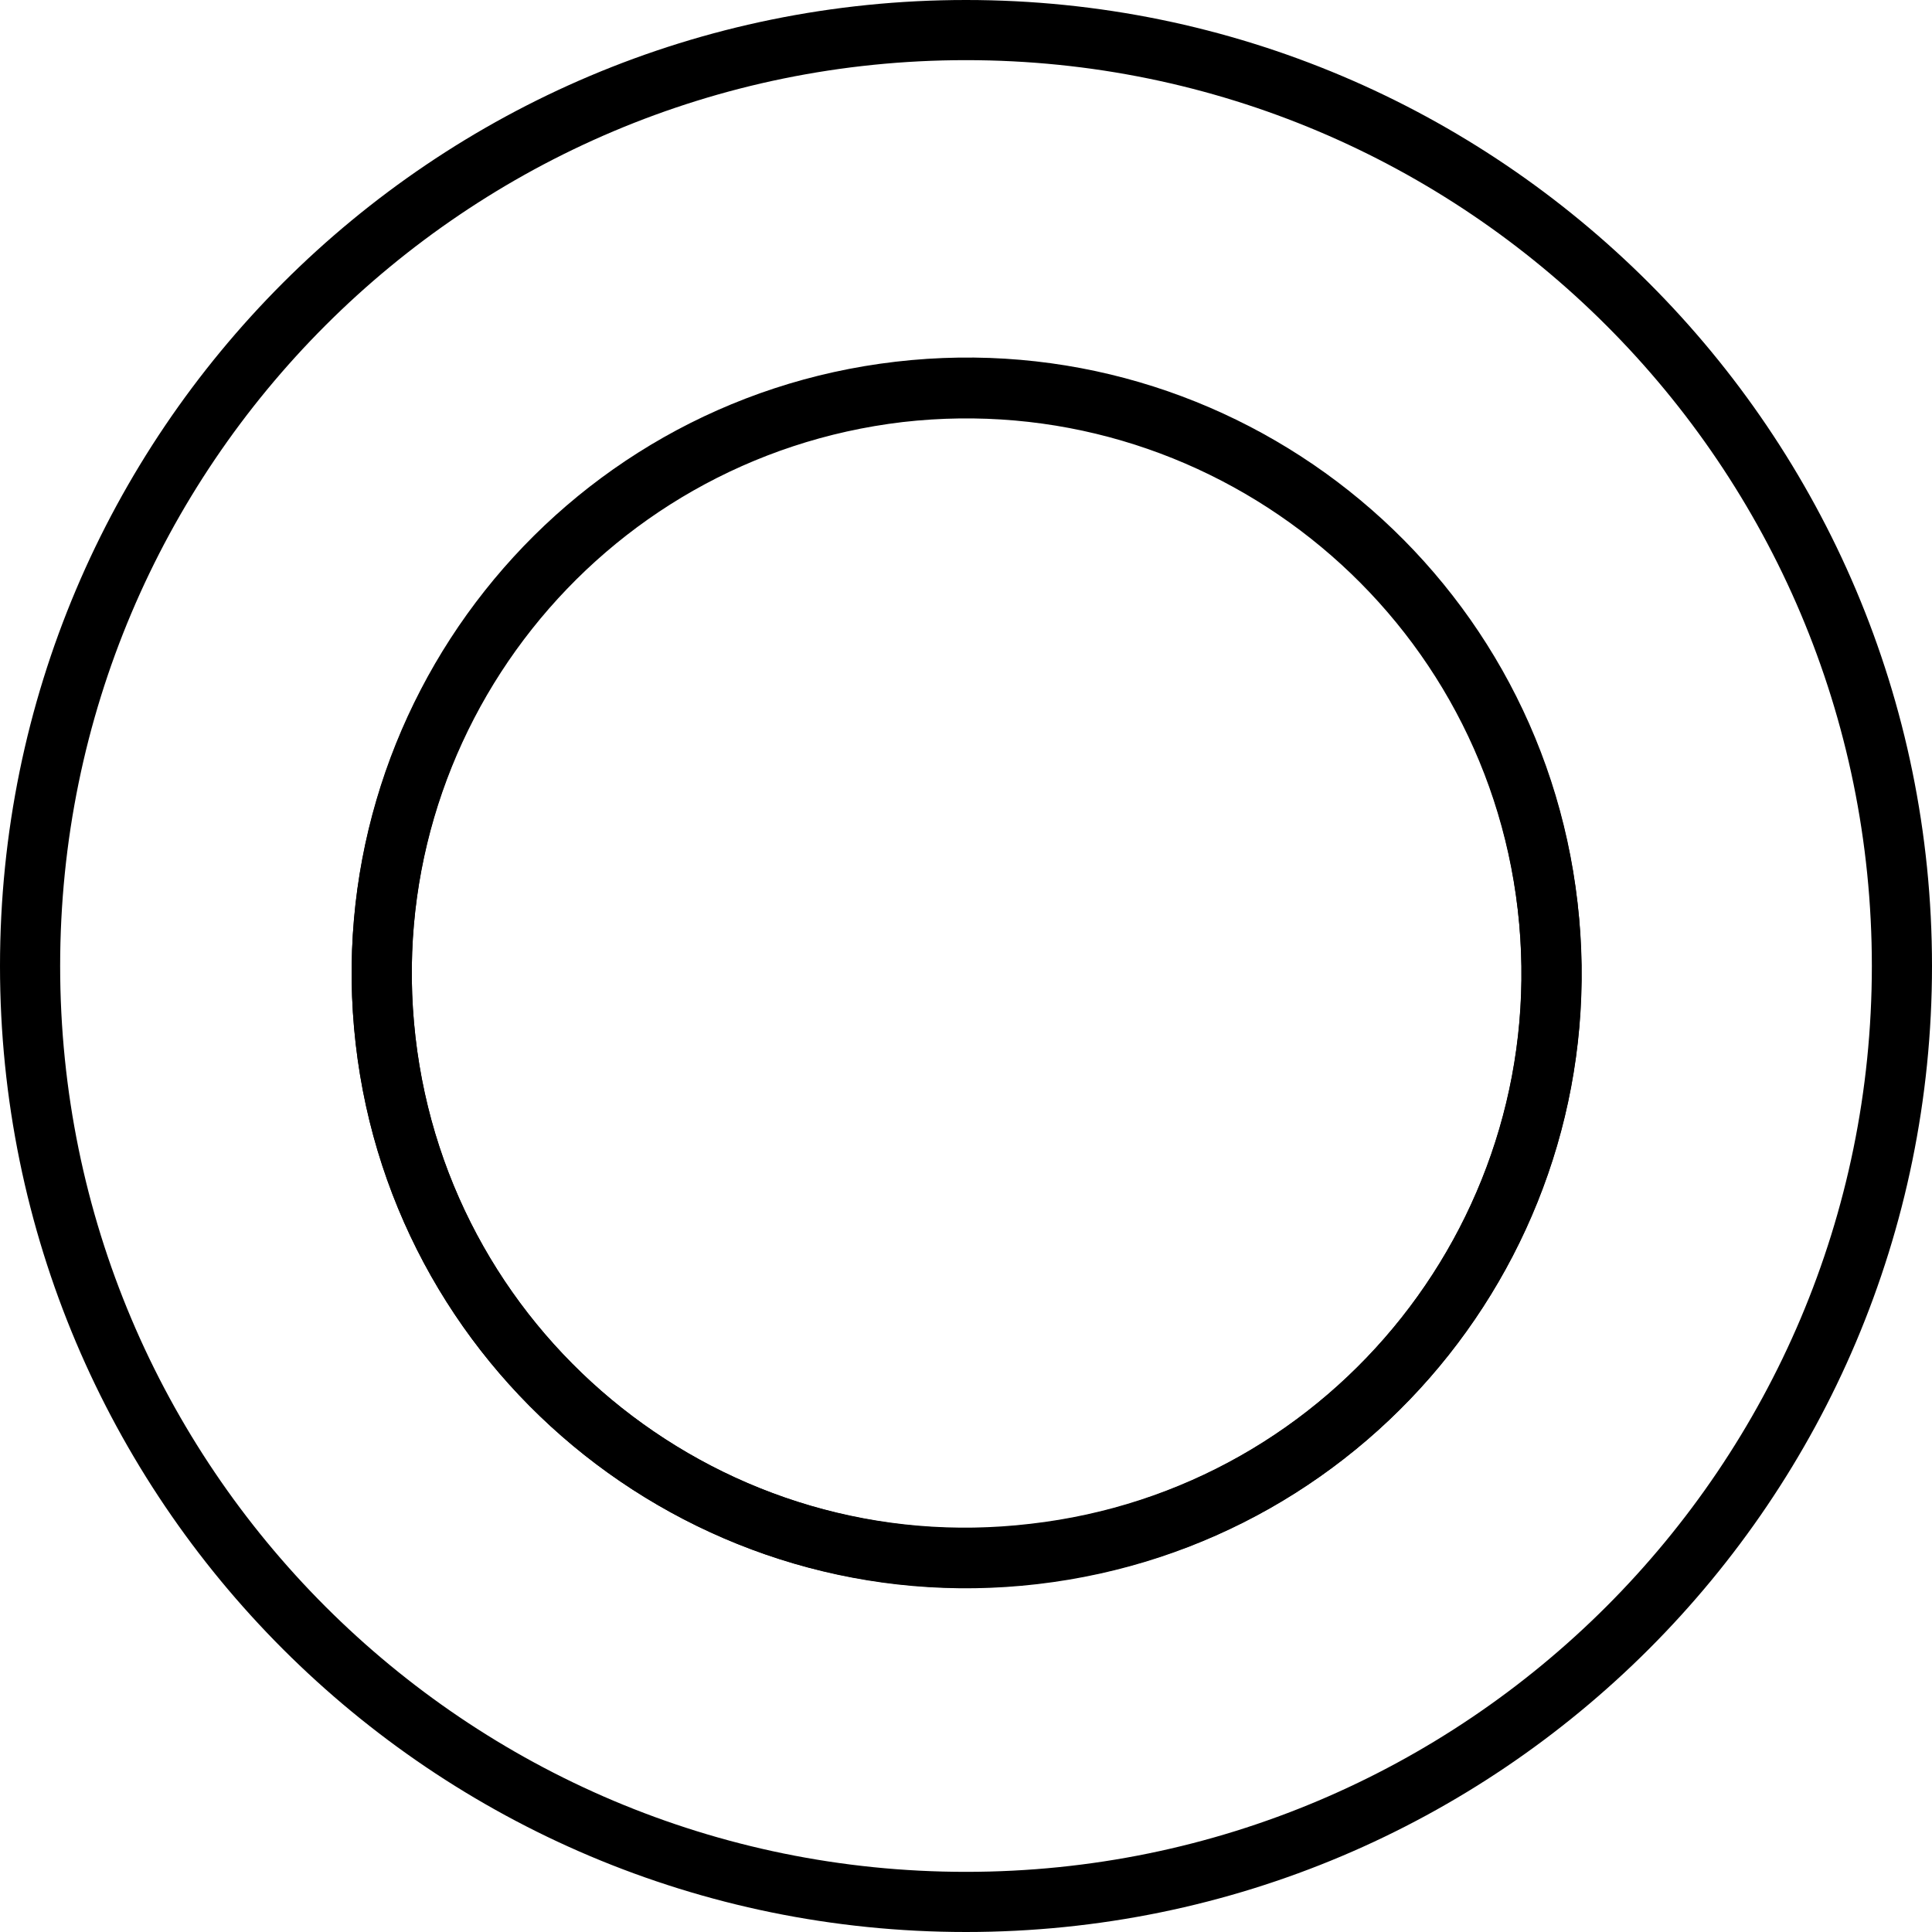
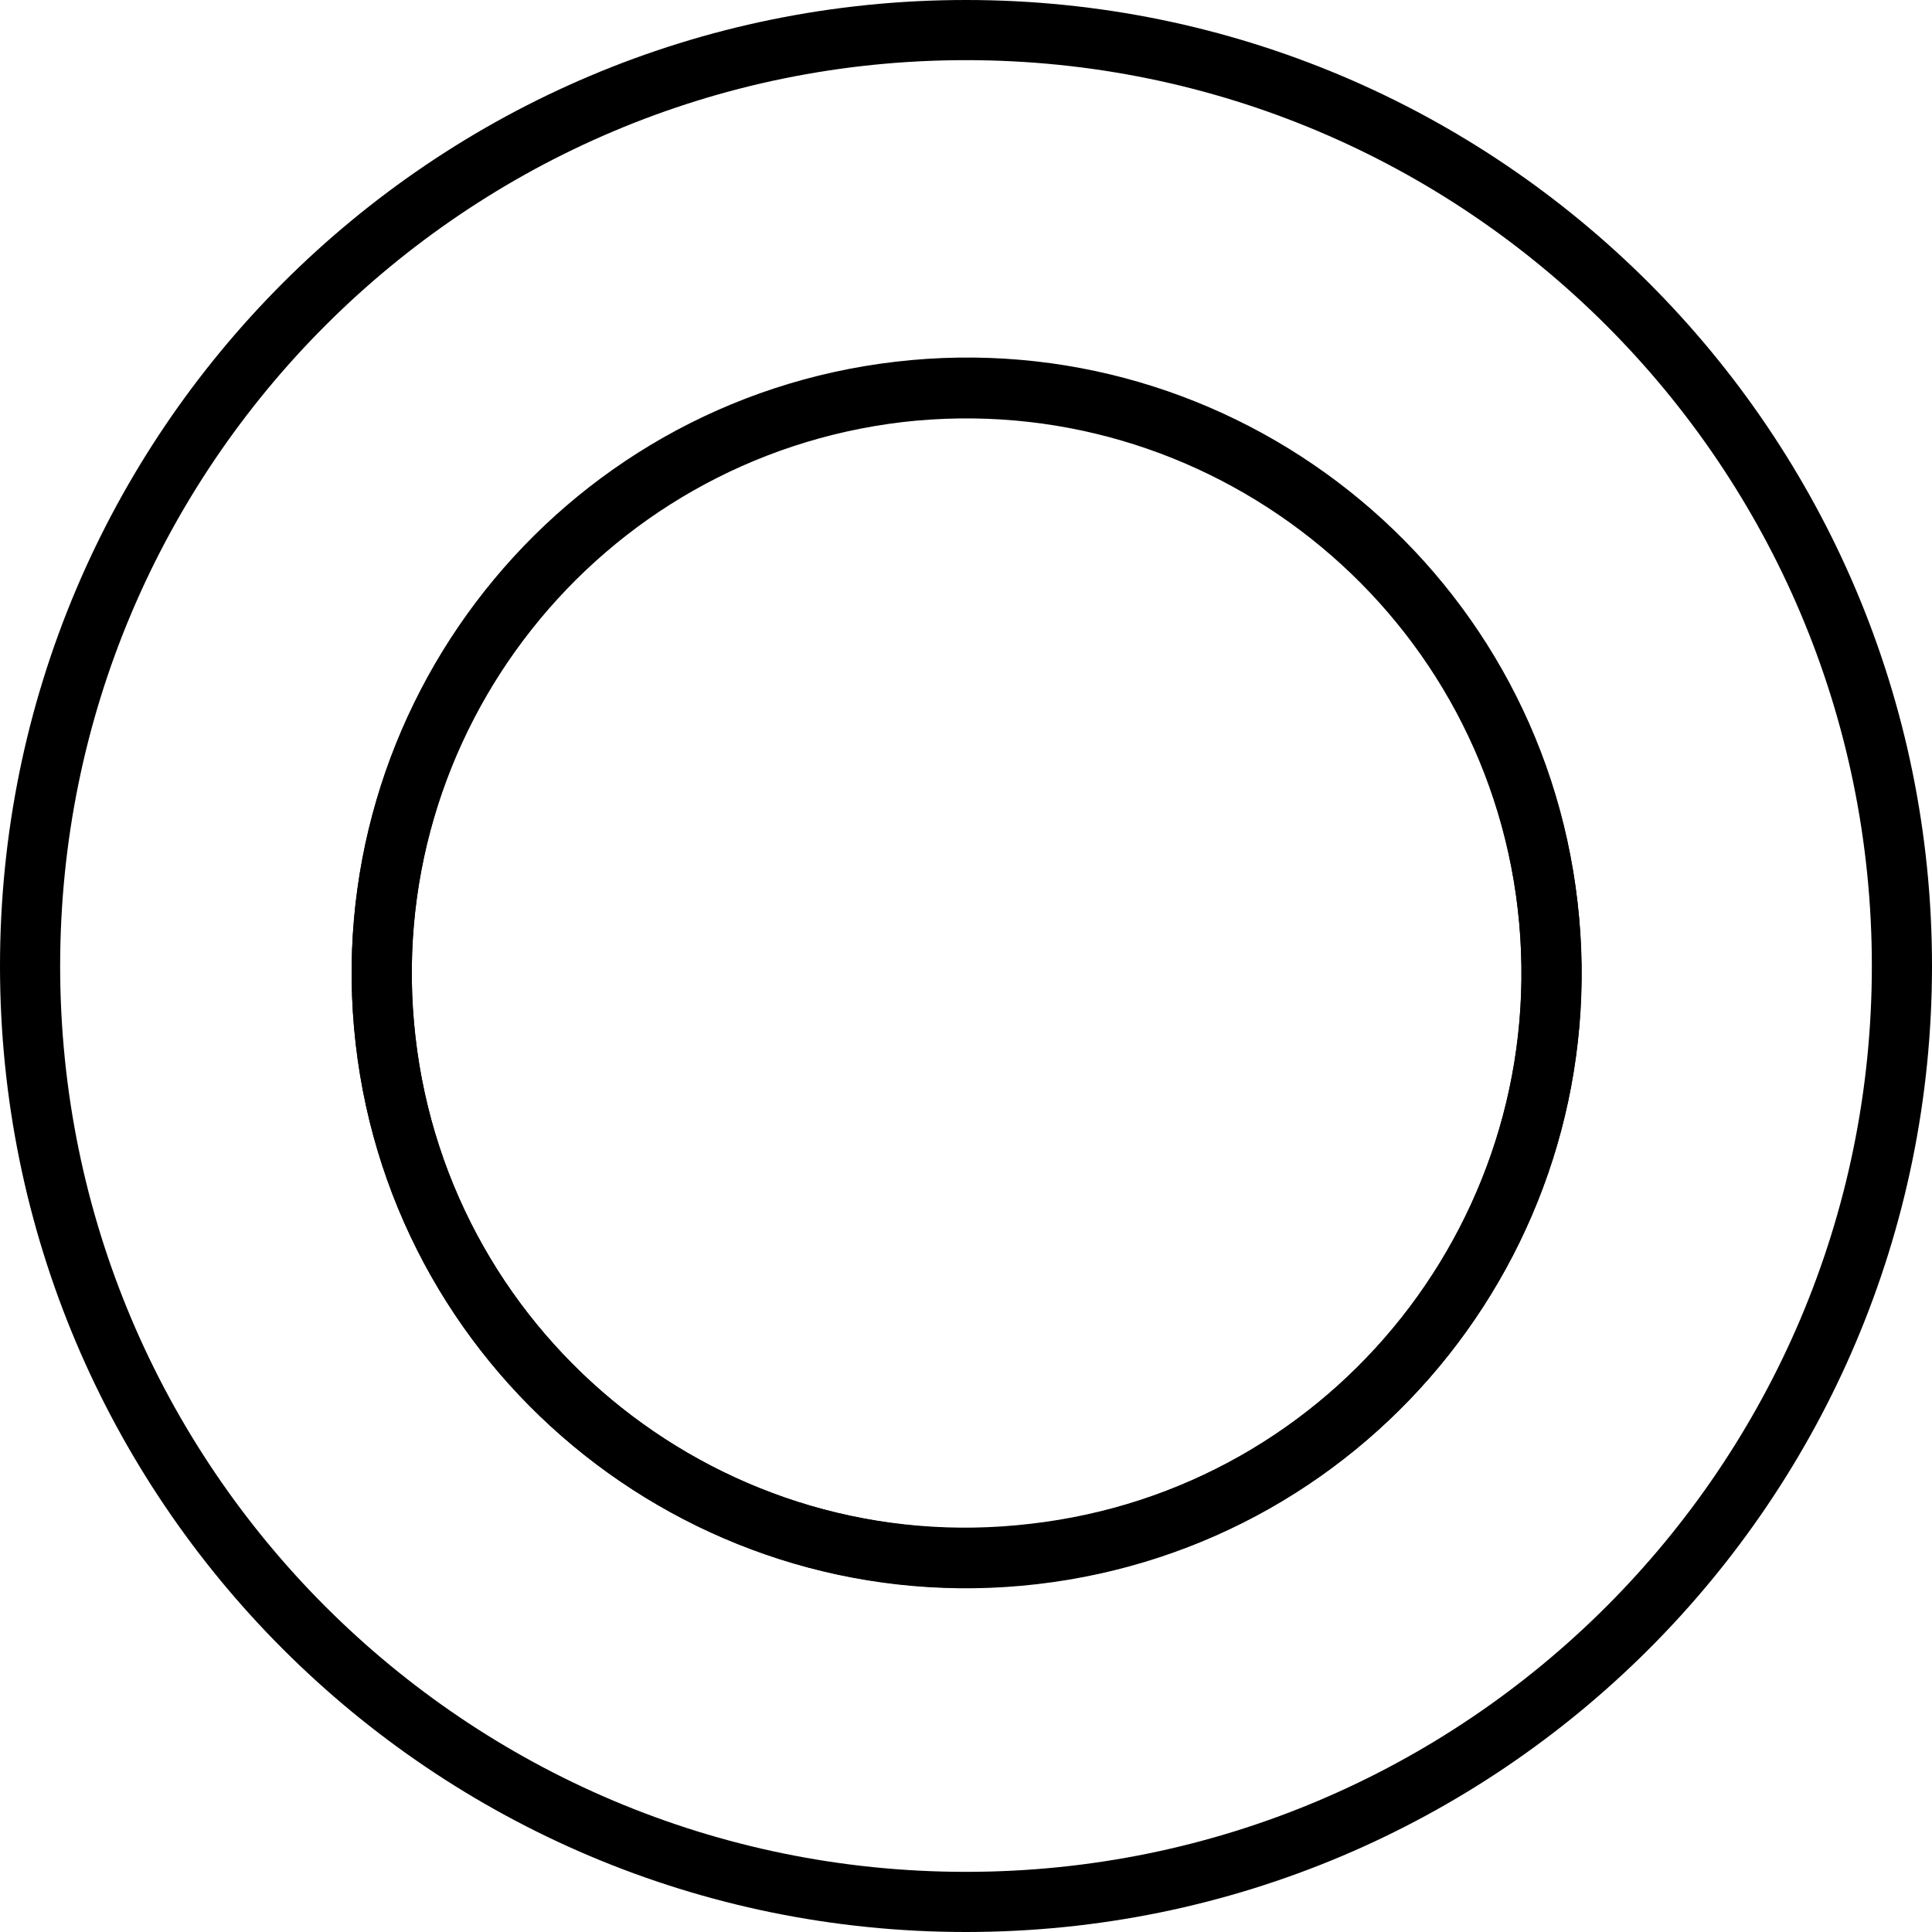
- <svg xmlns="http://www.w3.org/2000/svg" id="Layer_1" data-name="Layer 1" viewBox="0 0 32.12 32.12">
+ <svg xmlns="http://www.w3.org/2000/svg" id="Layer_2" data-name="Layer 2" viewBox="0 0 32.12 32.12">
  <defs>
    <style>
      .cls-1, .cls-2, .cls-3 {
        fill: none;
      }

      .cls-2, .cls-4 {
        stroke: #000;
        stroke-miterlimit: 10;
      }

      .cls-3 {
        stroke: #231f20;
        stroke-width: 3.6px;
      }

      .cls-4 {
        fill: url(#_10_lpi_50_);
        fill-rule: evenodd;
      }
    </style>
-     <pattern id="_10_lpi_50_" data-name="10 lpi 50%" x="0" y="0" width="72" height="72" patternTransform="translate(-1291.56 -522.51) scale(1.08)" patternUnits="userSpaceOnUse" viewBox="0 0 72 72">
+     <pattern id="_10_lpi_50_" data-name="10 lpi 50%" x="0" y="0" width="72" height="72" patternTransform="translate(-384.84 595.66) scale(1.08)" patternUnits="userSpaceOnUse" viewBox="0 0 72 72">
      <g>
        <rect class="cls-1" width="72" height="72" />
        <g>
          <line class="cls-3" x1="71.75" y1="68.4" x2="144.25" y2="68.4" />
          <line class="cls-3" x1="71.75" y1="54" x2="144.25" y2="54" />
          <line class="cls-3" x1="71.75" y1="39.6" x2="144.25" y2="39.6" />
          <line class="cls-3" x1="71.75" y1="25.2" x2="144.25" y2="25.2" />
          <line class="cls-3" x1="71.75" y1="10.8" x2="144.25" y2="10.8" />
          <line class="cls-3" x1="71.75" y1="61.2" x2="144.25" y2="61.2" />
          <line class="cls-3" x1="71.75" y1="46.8" x2="144.25" y2="46.8" />
          <line class="cls-3" x1="71.75" y1="32.4" x2="144.25" y2="32.4" />
          <line class="cls-3" x1="71.75" y1="18" x2="144.25" y2="18" />
          <line class="cls-3" x1="71.75" y1="3.6" x2="144.25" y2="3.6" />
        </g>
        <g>
          <line class="cls-3" x1="-.25" y1="68.4" x2="72.25" y2="68.4" />
          <line class="cls-3" x1="-.25" y1="54" x2="72.25" y2="54" />
          <line class="cls-3" x1="-.25" y1="39.6" x2="72.25" y2="39.6" />
          <line class="cls-3" x1="-.25" y1="25.2" x2="72.25" y2="25.2" />
          <line class="cls-3" x1="-.25" y1="10.8" x2="72.25" y2="10.8" />
          <line class="cls-3" x1="-.25" y1="61.2" x2="72.25" y2="61.2" />
          <line class="cls-3" x1="-.25" y1="46.8" x2="72.25" y2="46.8" />
          <line class="cls-3" x1="-.25" y1="32.4" x2="72.25" y2="32.4" />
          <line class="cls-3" x1="-.25" y1="18" x2="72.25" y2="18" />
          <line class="cls-3" x1="-.25" y1="3.6" x2="72.25" y2="3.6" />
        </g>
        <g>
          <line class="cls-3" x1="-72.25" y1="68.4" x2=".25" y2="68.4" />
          <line class="cls-3" x1="-72.25" y1="54" x2=".25" y2="54" />
          <line class="cls-3" x1="-72.25" y1="39.6" x2=".25" y2="39.6" />
          <line class="cls-3" x1="-72.25" y1="25.2" x2=".25" y2="25.2" />
          <line class="cls-3" x1="-72.25" y1="10.8" x2=".25" y2="10.8" />
          <line class="cls-3" x1="-72.25" y1="61.2" x2=".25" y2="61.2" />
          <line class="cls-3" x1="-72.25" y1="46.8" x2=".25" y2="46.8" />
          <line class="cls-3" x1="-72.25" y1="32.4" x2=".25" y2="32.4" />
          <line class="cls-3" x1="-72.25" y1="18" x2=".25" y2="18" />
          <line class="cls-3" x1="-72.25" y1="3.6" x2=".25" y2="3.6" />
        </g>
      </g>
    </pattern>
  </defs>
-   <g id="knob">
-     <g>
-       <path class="cls-4" d="M16.06.5c8.59,0,15.56,6.97,15.56,15.56s-6.97,15.56-15.56,15.56S.5,24.66.5,16.06,7.47.5,16.06.5ZM17.19,25.84c5.34-.62,9.15-5.45,8.54-10.77-.62-5.34-5.45-9.16-10.78-8.55-5.33.63-9.15,5.45-8.54,10.78s5.45,9.16,10.78,8.54Z" />
-       <path class="cls-2" d="M25.73,15.06c.62,5.33-3.2,10.16-8.54,10.77-5.34.63-10.17-3.2-10.78-8.54s3.21-10.16,8.54-10.78c5.34-.62,10.17,3.21,10.78,8.55Z" />
+   <g id="Key">
+     <g id="knob">
+       <g>
+         <path class="cls-2" d="M25.73,15.05c.62,5.34-3.2,10.17-8.54,10.78-5.34.63-10.17-3.2-10.78-8.54s3.21-10.16,8.54-10.78c5.34-.62,10.17,3.21,10.78,8.54Z" />
+         <path class="cls-4" d="M16.06.5c8.59,0,15.56,6.97,15.56,15.56s-6.97,15.56-15.56,15.56S.5,24.66.5,16.06,7.47.5,16.06.5ZM17.19,25.84c5.34-.62,9.15-5.45,8.54-10.78-.62-5.33-5.45-9.15-10.78-8.54-5.33.63-9.15,5.45-8.54,10.78s5.45,9.16,10.78,8.54Z" />
+       </g>
    </g>
  </g>
</svg>
